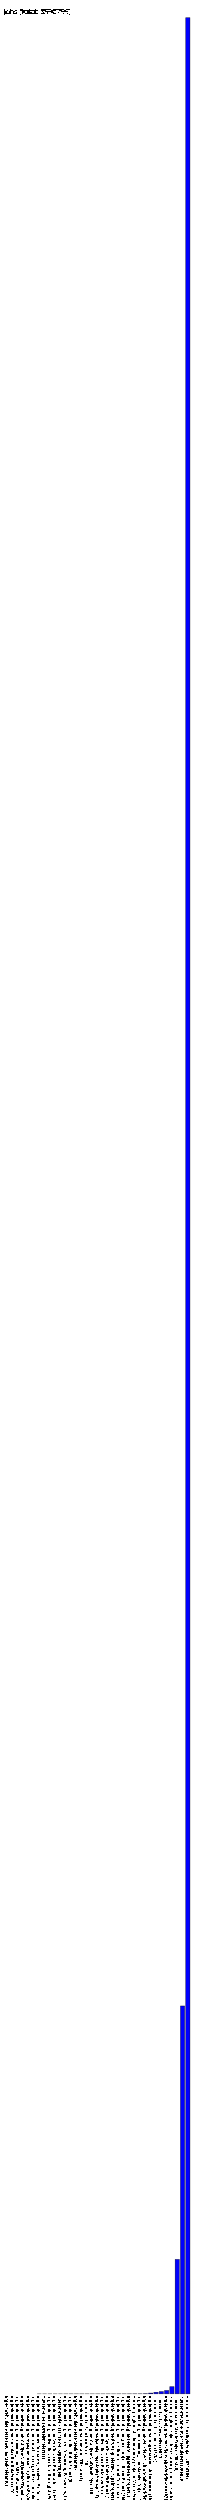
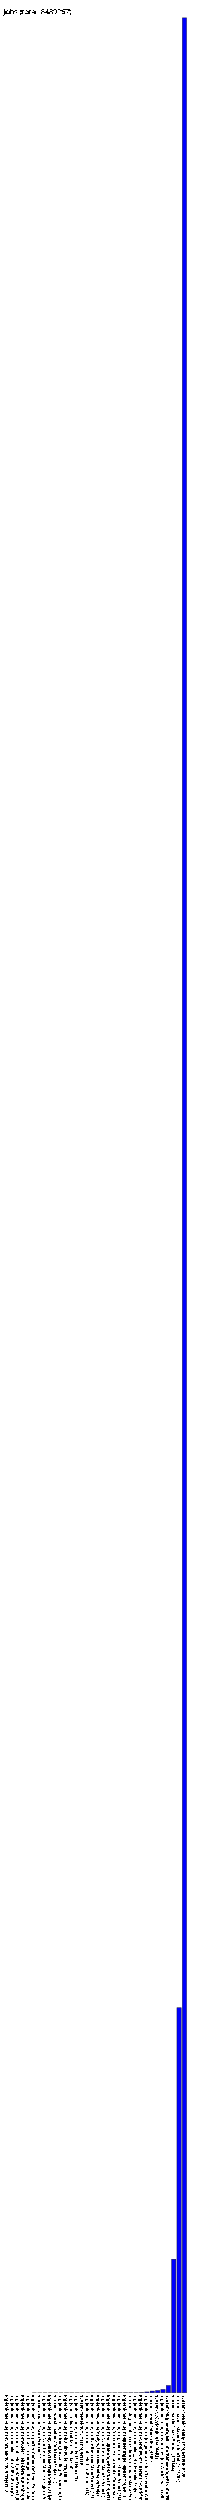
- <svg xmlns="http://www.w3.org/2000/svg" version="1.1" preserveAspectRatio="xMidYMid meet" viewBox="0 0 575 7066.789">
-   <rect fill="blue" height="0" stroke="black" width="12" x="15" y="6766.789" />
-   <text x="15" y="6771.789" font-family="Tahoma" font-size="12" transform="rotate(90 15,6771.789)" text-rendering="optimizeSpeed" fill="#000000;">org-jvnet-hudson-test-SecuredMockFolder (0)</text>
-   <rect fill="blue" height="0" stroke="black" width="12" x="30" y="6766.789" />
-   <text x="30" y="6771.789" font-family="Tahoma" font-size="12" transform="rotate(90 30,6771.789)" text-rendering="optimizeSpeed" fill="#000000;">org-jenkinsci-plugins-runrules-RunRuleProject (0)</text>
-   <rect fill="blue" height="0" stroke="black" width="12" x="45" y="6766.789" />
-   <text x="45" y="6771.789" font-family="Tahoma" font-size="12" transform="rotate(90 45,6771.789)" text-rendering="optimizeSpeed" fill="#000000;">org-jenkinsci-plugins-maxeler_jobs-AllRunRules (0)</text>
-   <rect fill="blue" height="0" stroke="black" width="12" x="60" y="6766.789" />
-   <text x="60" y="6771.789" font-family="Tahoma" font-size="12" transform="rotate(90 60,6771.789)" text-rendering="optimizeSpeed" fill="#000000;">org-jenkinsci-plugins-multijob-MultiJobMaxProject (0)</text>
-   <rect fill="blue" height="0" stroke="black" width="12" x="75" y="6766.789" />
-   <text x="75" y="6771.789" font-family="Tahoma" font-size="12" transform="rotate(90 75,6771.789)" text-rendering="optimizeSpeed" fill="#000000;">org-jenkinsci-plugins-maxeler_jobs-DistributionProject (0)</text>
-   <rect fill="blue" height="0" stroke="black" width="12" x="90" y="6766.789" />
-   <text x="90" y="6771.789" font-family="Tahoma" font-size="12" transform="rotate(90 90,6771.789)" text-rendering="optimizeSpeed" fill="#000000;">org-jenkinsci-plugins-branch_manager-BranchCopier (0)</text>
-   <rect fill="blue" height="0.001" stroke="black" width="12" x="105" y="6766.788" />
-   <text x="105" y="6771.789" font-family="Tahoma" font-size="12" transform="rotate(90 105,6771.789)" text-rendering="optimizeSpeed" fill="#000000;">org-jenkinsci-plugins-performance_receiver-PerformanceProject (1)</text>
-   <rect fill="blue" height="0.001" stroke="black" width="12" x="120" y="6766.788" />
-   <text x="120" y="6771.789" font-family="Tahoma" font-size="12" transform="rotate(90 120,6771.789)" text-rendering="optimizeSpeed" fill="#000000;">hudson-drools-DroolsProject (1)</text>
-   <rect fill="blue" height="0.001" stroke="black" width="12" x="135" y="6766.788" />
-   <text x="135" y="6771.789" font-family="Tahoma" font-size="12" transform="rotate(90 135,6771.789)" text-rendering="optimizeSpeed" fill="#000000;">org-jenkinsci-plugins-SyncSources-MonitoringJobsProject (1)</text>
-   <rect fill="blue" height="0.001" stroke="black" width="12" x="150" y="6766.788" />
-   <text x="150" y="6771.789" font-family="Tahoma" font-size="12" transform="rotate(90 150,6771.789)" text-rendering="optimizeSpeed" fill="#000000;">org-jenkinsci-plugins-SyncSources-PreparationDailyProject (1)</text>
-   <rect fill="blue" height="0.001" stroke="black" width="12" x="165" y="6766.788" />
-   <text x="165" y="6771.789" font-family="Tahoma" font-size="12" transform="rotate(90 165,6771.789)" text-rendering="optimizeSpeed" fill="#000000;">hudson-model-HashedWorkSpaceProject (1)</text>
-   <rect fill="blue" height="0.002" stroke="black" width="12" x="180" y="6766.787" />
-   <text x="180" y="6771.789" font-family="Tahoma" font-size="12" transform="rotate(90 180,6771.789)" text-rendering="optimizeSpeed" fill="#000000;">org-jenkinsci-plugins-item_forwarding-ForwardingItem (2)</text>
-   <rect fill="blue" height="0.005" stroke="black" width="12" x="195" y="6766.784" />
-   <text x="195" y="6771.789" font-family="Tahoma" font-size="12" transform="rotate(90 195,6771.789)" text-rendering="optimizeSpeed" fill="#000000;">org-jenkinsci-plugins-buildr-BuildrProject (5)</text>
-   <rect fill="blue" height="0.006" stroke="black" width="12" x="210" y="6766.783" />
-   <text x="210" y="6771.789" font-family="Tahoma" font-size="12" transform="rotate(90 210,6771.789)" text-rendering="optimizeSpeed" fill="#000000;">org-jvnet-hudson-test-MockFolder (6)</text>
-   <rect fill="blue" height="0.009" stroke="black" width="12" x="225" y="6766.780" />
-   <text x="225" y="6771.789" font-family="Tahoma" font-size="12" transform="rotate(90 225,6771.789)" text-rendering="optimizeSpeed" fill="#000000;">org-jenkinsci-plugins-utsnode-UTSNode (9)</text>
-   <rect fill="blue" height="0.015" stroke="black" width="12" x="240" y="6766.774" />
-   <text x="240" y="6771.789" font-family="Tahoma" font-size="12" transform="rotate(90 240,6771.789)" text-rendering="optimizeSpeed" fill="#000000;">hudson-model-RunOnceProject (15)</text>
-   <rect fill="blue" height="0.015" stroke="black" width="12" x="255" y="6766.774" />
-   <text x="255" y="6771.789" font-family="Tahoma" font-size="12" transform="rotate(90 255,6771.789)" text-rendering="optimizeSpeed" fill="#000000;">org-jenkinsci-plugins-multijob-MultiJobProject (15)</text>
-   <rect fill="blue" height="0.017" stroke="black" width="12" x="270" y="6766.772" />
-   <text x="270" y="6771.789" font-family="Tahoma" font-size="12" transform="rotate(90 270,6771.789)" text-rendering="optimizeSpeed" fill="#000000;">org-jenkinsci-plugins-SyncSources-MakeProject (17)</text>
-   <rect fill="blue" height="0.017" stroke="black" width="12" x="285" y="6766.772" />
-   <text x="285" y="6771.789" font-family="Tahoma" font-size="12" transform="rotate(90 285,6771.789)" text-rendering="optimizeSpeed" fill="#000000;">org-jenkinsci-plugins-SyncSources-PreShelveProject (17)</text>
-   <rect fill="blue" height="0.017" stroke="black" width="12" x="300" y="6766.772" />
-   <text x="300" y="6771.789" font-family="Tahoma" font-size="12" transform="rotate(90 300,6771.789)" text-rendering="optimizeSpeed" fill="#000000;">org-jenkinsci-plugins-SyncSources-MakeFirProject (17)</text>
-   <rect fill="blue" height="0.021" stroke="black" width="12" x="315" y="6766.768" />
-   <text x="315" y="6771.789" font-family="Tahoma" font-size="12" transform="rotate(90 315,6771.789)" text-rendering="optimizeSpeed" fill="#000000;">org-jenkinsci-plugins-drupal-projects-DrupalProject (21)</text>
-   <rect fill="blue" height="0.067" stroke="black" width="12" x="330" y="6766.722" />
-   <text x="330" y="6771.789" font-family="Tahoma" font-size="12" transform="rotate(90 330,6771.789)" text-rendering="optimizeSpeed" fill="#000000;">org-jenkinsci-plugins-coordinator-model-CoordinatorProject (67)</text>
-   <rect fill="blue" height="0.078" stroke="black" width="12" x="345" y="6766.711" />
-   <text x="345" y="6771.789" font-family="Tahoma" font-size="12" transform="rotate(90 345,6771.789)" text-rendering="optimizeSpeed" fill="#000000;">org-jenkinsci-plugins-greenproject-GreenProject (78)</text>
-   <rect fill="blue" height="0.114" stroke="black" width="12" x="360" y="6766.675" />
-   <text x="360" y="6771.789" font-family="Tahoma" font-size="12" transform="rotate(90 360,6771.789)" text-rendering="optimizeSpeed" fill="#000000;">org-jenkinsci-plugins-spoontrigger-SpoonProject (114)</text>
-   <rect fill="blue" height="0.189" stroke="black" width="12" x="375" y="6766.600" />
-   <text x="375" y="6771.789" font-family="Tahoma" font-size="12" transform="rotate(90 375,6771.789)" text-rendering="optimizeSpeed" fill="#000000;">hudson-plugins-job_dependency-projects-MasterProject (189)</text>
-   <rect fill="blue" height="0.195" stroke="black" width="12" x="390" y="6766.594" />
-   <text x="390" y="6771.789" font-family="Tahoma" font-size="12" transform="rotate(90 390,6771.789)" text-rendering="optimizeSpeed" fill="#000000;">org-jenkinsci-plugins-maxeler_jobs-MaxelerProject (195)</text>
-   <rect fill="blue" height="0.506" stroke="black" width="12" x="405" y="6766.283" />
-   <text x="405" y="6771.789" font-family="Tahoma" font-size="12" transform="rotate(90 405,6771.789)" text-rendering="optimizeSpeed" fill="#000000;">org-jenkinsci-plugins-workflow-multibranch-WorkflowMultiBranchProject (506)</text>
-   <rect fill="blue" height="2.34" stroke="black" width="12" x="420" y="6764.449" />
-   <text x="420" y="6771.789" font-family="Tahoma" font-size="12" transform="rotate(90 420,6771.789)" text-rendering="optimizeSpeed" fill="#000000;">org-jenkinsci-plugins-jobgenerator-JobGenerator (2340)</text>
-   <rect fill="blue" height="4.794" stroke="black" width="12" x="435" y="6761.995" />
-   <text x="435" y="6771.789" font-family="Tahoma" font-size="12" transform="rotate(90 435,6771.789)" text-rendering="optimizeSpeed" fill="#000000;">hudson-model-ExternalJob (4794)</text>
-   <rect fill="blue" height="6.585" stroke="black" width="12" x="450" y="6760.204" />
-   <text x="450" y="6771.789" font-family="Tahoma" font-size="12" transform="rotate(90 450,6771.789)" text-rendering="optimizeSpeed" fill="#000000;">hudson-ivy-IvyModuleSet (6585)</text>
-   <rect fill="blue" height="9.712" stroke="black" width="12" x="465" y="6757.077" />
-   <text x="465" y="6771.789" font-family="Tahoma" font-size="12" transform="rotate(90 465,6771.789)" text-rendering="optimizeSpeed" fill="#000000;">org-jenkinsci-plugins-workflow-job-WorkflowJob (9712)</text>
-   <rect fill="blue" height="20.532" stroke="black" width="12" x="480" y="6746.257" />
-   <text x="480" y="6771.789" font-family="Tahoma" font-size="12" transform="rotate(90 480,6771.789)" text-rendering="optimizeSpeed" fill="#000000;">hudson-plugins-project_inheritance-projects-InheritanceProject (20532)</text>
-   <rect fill="blue" height="380.228" stroke="black" width="12" x="495" y="6386.561" />
-   <text x="495" y="6771.789" font-family="Tahoma" font-size="12" transform="rotate(90 495,6771.789)" text-rendering="optimizeSpeed" fill="#000000;">hudson-matrix-MatrixProject (380228)</text>
-   <rect fill="blue" height="1096.509" stroke="black" width="12" x="510" y="5670.280" />
-   <text x="510" y="6771.789" font-family="Tahoma" font-size="12" transform="rotate(90 510,6771.789)" text-rendering="optimizeSpeed" fill="#000000;">hudson-maven-MavenModuleSet (1096509)</text>
-   <rect fill="blue" height="6716.789" stroke="black" width="12" x="525" y="50.000" />
-   <text x="525" y="6771.789" font-family="Tahoma" font-size="12" transform="rotate(90 525,6771.789)" text-rendering="optimizeSpeed" fill="#000000;">hudson-model-FreeStyleProject (6716789)</text>
-   <text x="10" y="40" font-family="Tahoma" font-size="20" text-rendering="optimizeSpeed" fill="#000000;">Jobs (total: 8590799)</text>
+ <svg xmlns="http://www.w3.org/2000/svg" version="1.1" preserveAspectRatio="xMidYMid meet" viewBox="0 0 560 6993.709">
+   <rect fill="blue" height="0" stroke="black" width="12" x="15" y="6693.709" />
+   <text x="15" y="6698.709" font-family="Tahoma" font-size="12" transform="rotate(90 15,6698.709)" text-rendering="optimizeSpeed" fill="#000000;">org-jenkinsci-plugins-runrules-RunRuleProject (0)</text>
+   <rect fill="blue" height="0" stroke="black" width="12" x="30" y="6693.709" />
+   <text x="30" y="6698.709" font-family="Tahoma" font-size="12" transform="rotate(90 30,6698.709)" text-rendering="optimizeSpeed" fill="#000000;">org-jenkinsci-plugins-maxeler_jobs-AllRunRules (0)</text>
+   <rect fill="blue" height="0" stroke="black" width="12" x="45" y="6693.709" />
+   <text x="45" y="6698.709" font-family="Tahoma" font-size="12" transform="rotate(90 45,6698.709)" text-rendering="optimizeSpeed" fill="#000000;">org-jenkinsci-plugins-multijob-MultiJobMaxProject (0)</text>
+   <rect fill="blue" height="0" stroke="black" width="12" x="60" y="6693.709" />
+   <text x="60" y="6698.709" font-family="Tahoma" font-size="12" transform="rotate(90 60,6698.709)" text-rendering="optimizeSpeed" fill="#000000;">org-jenkinsci-plugins-maxeler_jobs-DistributionProject (0)</text>
+   <rect fill="blue" height="0" stroke="black" width="12" x="75" y="6693.709" />
+   <text x="75" y="6698.709" font-family="Tahoma" font-size="12" transform="rotate(90 75,6698.709)" text-rendering="optimizeSpeed" fill="#000000;">org-jenkinsci-plugins-branch_manager-BranchCopier (0)</text>
+   <rect fill="blue" height="0.001" stroke="black" width="12" x="90" y="6693.708" />
+   <text x="90" y="6698.709" font-family="Tahoma" font-size="12" transform="rotate(90 90,6698.709)" text-rendering="optimizeSpeed" fill="#000000;">org-jenkinsci-plugins-performance_receiver-PerformanceProject (1)</text>
+   <rect fill="blue" height="0.001" stroke="black" width="12" x="105" y="6693.708" />
+   <text x="105" y="6698.709" font-family="Tahoma" font-size="12" transform="rotate(90 105,6698.709)" text-rendering="optimizeSpeed" fill="#000000;">hudson-drools-DroolsProject (1)</text>
+   <rect fill="blue" height="0.001" stroke="black" width="12" x="120" y="6693.708" />
+   <text x="120" y="6698.709" font-family="Tahoma" font-size="12" transform="rotate(90 120,6698.709)" text-rendering="optimizeSpeed" fill="#000000;">org-jenkinsci-plugins-SyncSources-MonitoringJobsProject (1)</text>
+   <rect fill="blue" height="0.001" stroke="black" width="12" x="135" y="6693.708" />
+   <text x="135" y="6698.709" font-family="Tahoma" font-size="12" transform="rotate(90 135,6698.709)" text-rendering="optimizeSpeed" fill="#000000;">org-jenkinsci-plugins-SyncSources-PreparationDailyProject (1)</text>
+   <rect fill="blue" height="0.001" stroke="black" width="12" x="150" y="6693.708" />
+   <text x="150" y="6698.709" font-family="Tahoma" font-size="12" transform="rotate(90 150,6698.709)" text-rendering="optimizeSpeed" fill="#000000;">hudson-model-HashedWorkSpaceProject (1)</text>
+   <rect fill="blue" height="0.002" stroke="black" width="12" x="165" y="6693.707" />
+   <text x="165" y="6698.709" font-family="Tahoma" font-size="12" transform="rotate(90 165,6698.709)" text-rendering="optimizeSpeed" fill="#000000;">org-jenkinsci-plugins-item_forwarding-ForwardingItem (2)</text>
+   <rect fill="blue" height="0.005" stroke="black" width="12" x="180" y="6693.704" />
+   <text x="180" y="6698.709" font-family="Tahoma" font-size="12" transform="rotate(90 180,6698.709)" text-rendering="optimizeSpeed" fill="#000000;">org-jenkinsci-plugins-buildr-BuildrProject (5)</text>
+   <rect fill="blue" height="0.006" stroke="black" width="12" x="195" y="6693.703" />
+   <text x="195" y="6698.709" font-family="Tahoma" font-size="12" transform="rotate(90 195,6698.709)" text-rendering="optimizeSpeed" fill="#000000;">org-jvnet-hudson-test-MockFolder (6)</text>
+   <rect fill="blue" height="0.009" stroke="black" width="12" x="210" y="6693.700" />
+   <text x="210" y="6698.709" font-family="Tahoma" font-size="12" transform="rotate(90 210,6698.709)" text-rendering="optimizeSpeed" fill="#000000;">org-jenkinsci-plugins-utsnode-UTSNode (9)</text>
+   <rect fill="blue" height="0.015" stroke="black" width="12" x="225" y="6693.694" />
+   <text x="225" y="6698.709" font-family="Tahoma" font-size="12" transform="rotate(90 225,6698.709)" text-rendering="optimizeSpeed" fill="#000000;">hudson-model-RunOnceProject (15)</text>
+   <rect fill="blue" height="0.015" stroke="black" width="12" x="240" y="6693.694" />
+   <text x="240" y="6698.709" font-family="Tahoma" font-size="12" transform="rotate(90 240,6698.709)" text-rendering="optimizeSpeed" fill="#000000;">org-jenkinsci-plugins-multijob-MultiJobProject (15)</text>
+   <rect fill="blue" height="0.017" stroke="black" width="12" x="255" y="6693.692" />
+   <text x="255" y="6698.709" font-family="Tahoma" font-size="12" transform="rotate(90 255,6698.709)" text-rendering="optimizeSpeed" fill="#000000;">org-jenkinsci-plugins-SyncSources-MakeProject (17)</text>
+   <rect fill="blue" height="0.017" stroke="black" width="12" x="270" y="6693.692" />
+   <text x="270" y="6698.709" font-family="Tahoma" font-size="12" transform="rotate(90 270,6698.709)" text-rendering="optimizeSpeed" fill="#000000;">org-jenkinsci-plugins-SyncSources-PreShelveProject (17)</text>
+   <rect fill="blue" height="0.017" stroke="black" width="12" x="285" y="6693.692" />
+   <text x="285" y="6698.709" font-family="Tahoma" font-size="12" transform="rotate(90 285,6698.709)" text-rendering="optimizeSpeed" fill="#000000;">org-jenkinsci-plugins-SyncSources-MakeFirProject (17)</text>
+   <rect fill="blue" height="0.019" stroke="black" width="12" x="300" y="6693.690" />
+   <text x="300" y="6698.709" font-family="Tahoma" font-size="12" transform="rotate(90 300,6698.709)" text-rendering="optimizeSpeed" fill="#000000;">org-jenkinsci-plugins-drupal-projects-DrupalProject (19)</text>
+   <rect fill="blue" height="0.066" stroke="black" width="12" x="315" y="6693.643" />
+   <text x="315" y="6698.709" font-family="Tahoma" font-size="12" transform="rotate(90 315,6698.709)" text-rendering="optimizeSpeed" fill="#000000;">org-jenkinsci-plugins-coordinator-model-CoordinatorProject (66)</text>
+   <rect fill="blue" height="0.078" stroke="black" width="12" x="330" y="6693.631" />
+   <text x="330" y="6698.709" font-family="Tahoma" font-size="12" transform="rotate(90 330,6698.709)" text-rendering="optimizeSpeed" fill="#000000;">org-jenkinsci-plugins-greenproject-GreenProject (78)</text>
+   <rect fill="blue" height="0.114" stroke="black" width="12" x="345" y="6693.595" />
+   <text x="345" y="6698.709" font-family="Tahoma" font-size="12" transform="rotate(90 345,6698.709)" text-rendering="optimizeSpeed" fill="#000000;">org-jenkinsci-plugins-spoontrigger-SpoonProject (114)</text>
+   <rect fill="blue" height="0.189" stroke="black" width="12" x="360" y="6693.520" />
+   <text x="360" y="6698.709" font-family="Tahoma" font-size="12" transform="rotate(90 360,6698.709)" text-rendering="optimizeSpeed" fill="#000000;">hudson-plugins-job_dependency-projects-MasterProject (189)</text>
+   <rect fill="blue" height="0.195" stroke="black" width="12" x="375" y="6693.514" />
+   <text x="375" y="6698.709" font-family="Tahoma" font-size="12" transform="rotate(90 375,6698.709)" text-rendering="optimizeSpeed" fill="#000000;">org-jenkinsci-plugins-maxeler_jobs-MaxelerProject (195)</text>
+   <rect fill="blue" height="0.501" stroke="black" width="12" x="390" y="6693.208" />
+   <text x="390" y="6698.709" font-family="Tahoma" font-size="12" transform="rotate(90 390,6698.709)" text-rendering="optimizeSpeed" fill="#000000;">org-jenkinsci-plugins-workflow-multibranch-WorkflowMultiBranchProject (501)</text>
+   <rect fill="blue" height="2.285" stroke="black" width="12" x="405" y="6691.424" />
+   <text x="405" y="6698.709" font-family="Tahoma" font-size="12" transform="rotate(90 405,6698.709)" text-rendering="optimizeSpeed" fill="#000000;">org-jenkinsci-plugins-jobgenerator-JobGenerator (2285)</text>
+   <rect fill="blue" height="4.78" stroke="black" width="12" x="420" y="6688.929" />
+   <text x="420" y="6698.709" font-family="Tahoma" font-size="12" transform="rotate(90 420,6698.709)" text-rendering="optimizeSpeed" fill="#000000;">hudson-model-ExternalJob (4780)</text>
+   <rect fill="blue" height="6.452" stroke="black" width="12" x="435" y="6687.257" />
+   <text x="435" y="6698.709" font-family="Tahoma" font-size="12" transform="rotate(90 435,6698.709)" text-rendering="optimizeSpeed" fill="#000000;">hudson-ivy-IvyModuleSet (6452)</text>
+   <rect fill="blue" height="9.509" stroke="black" width="12" x="450" y="6684.200" />
+   <text x="450" y="6698.709" font-family="Tahoma" font-size="12" transform="rotate(90 450,6698.709)" text-rendering="optimizeSpeed" fill="#000000;">org-jenkinsci-plugins-workflow-job-WorkflowJob (9509)</text>
+   <rect fill="blue" height="20.439" stroke="black" width="12" x="465" y="6673.270" />
+   <text x="465" y="6698.709" font-family="Tahoma" font-size="12" transform="rotate(90 465,6698.709)" text-rendering="optimizeSpeed" fill="#000000;">hudson-plugins-project_inheritance-projects-InheritanceProject (20439)</text>
+   <rect fill="blue" height="373.664" stroke="black" width="12" x="480" y="6320.045" />
+   <text x="480" y="6698.709" font-family="Tahoma" font-size="12" transform="rotate(90 480,6698.709)" text-rendering="optimizeSpeed" fill="#000000;">hudson-matrix-MatrixProject (373664)</text>
+   <rect fill="blue" height="1077.254" stroke="black" width="12" x="495" y="5616.455" />
+   <text x="495" y="6698.709" font-family="Tahoma" font-size="12" transform="rotate(90 495,6698.709)" text-rendering="optimizeSpeed" fill="#000000;">hudson-maven-MavenModuleSet (1077254)</text>
+   <rect fill="blue" height="6643.709" stroke="black" width="12" x="510" y="50.000" />
+   <text x="510" y="6698.709" font-family="Tahoma" font-size="12" transform="rotate(90 510,6698.709)" text-rendering="optimizeSpeed" fill="#000000;">hudson-model-FreeStyleProject (6643709)</text>
+   <text x="10" y="40" font-family="Tahoma" font-size="20" text-rendering="optimizeSpeed" fill="#000000;">Jobs (total: 8489267)</text>
</svg>
